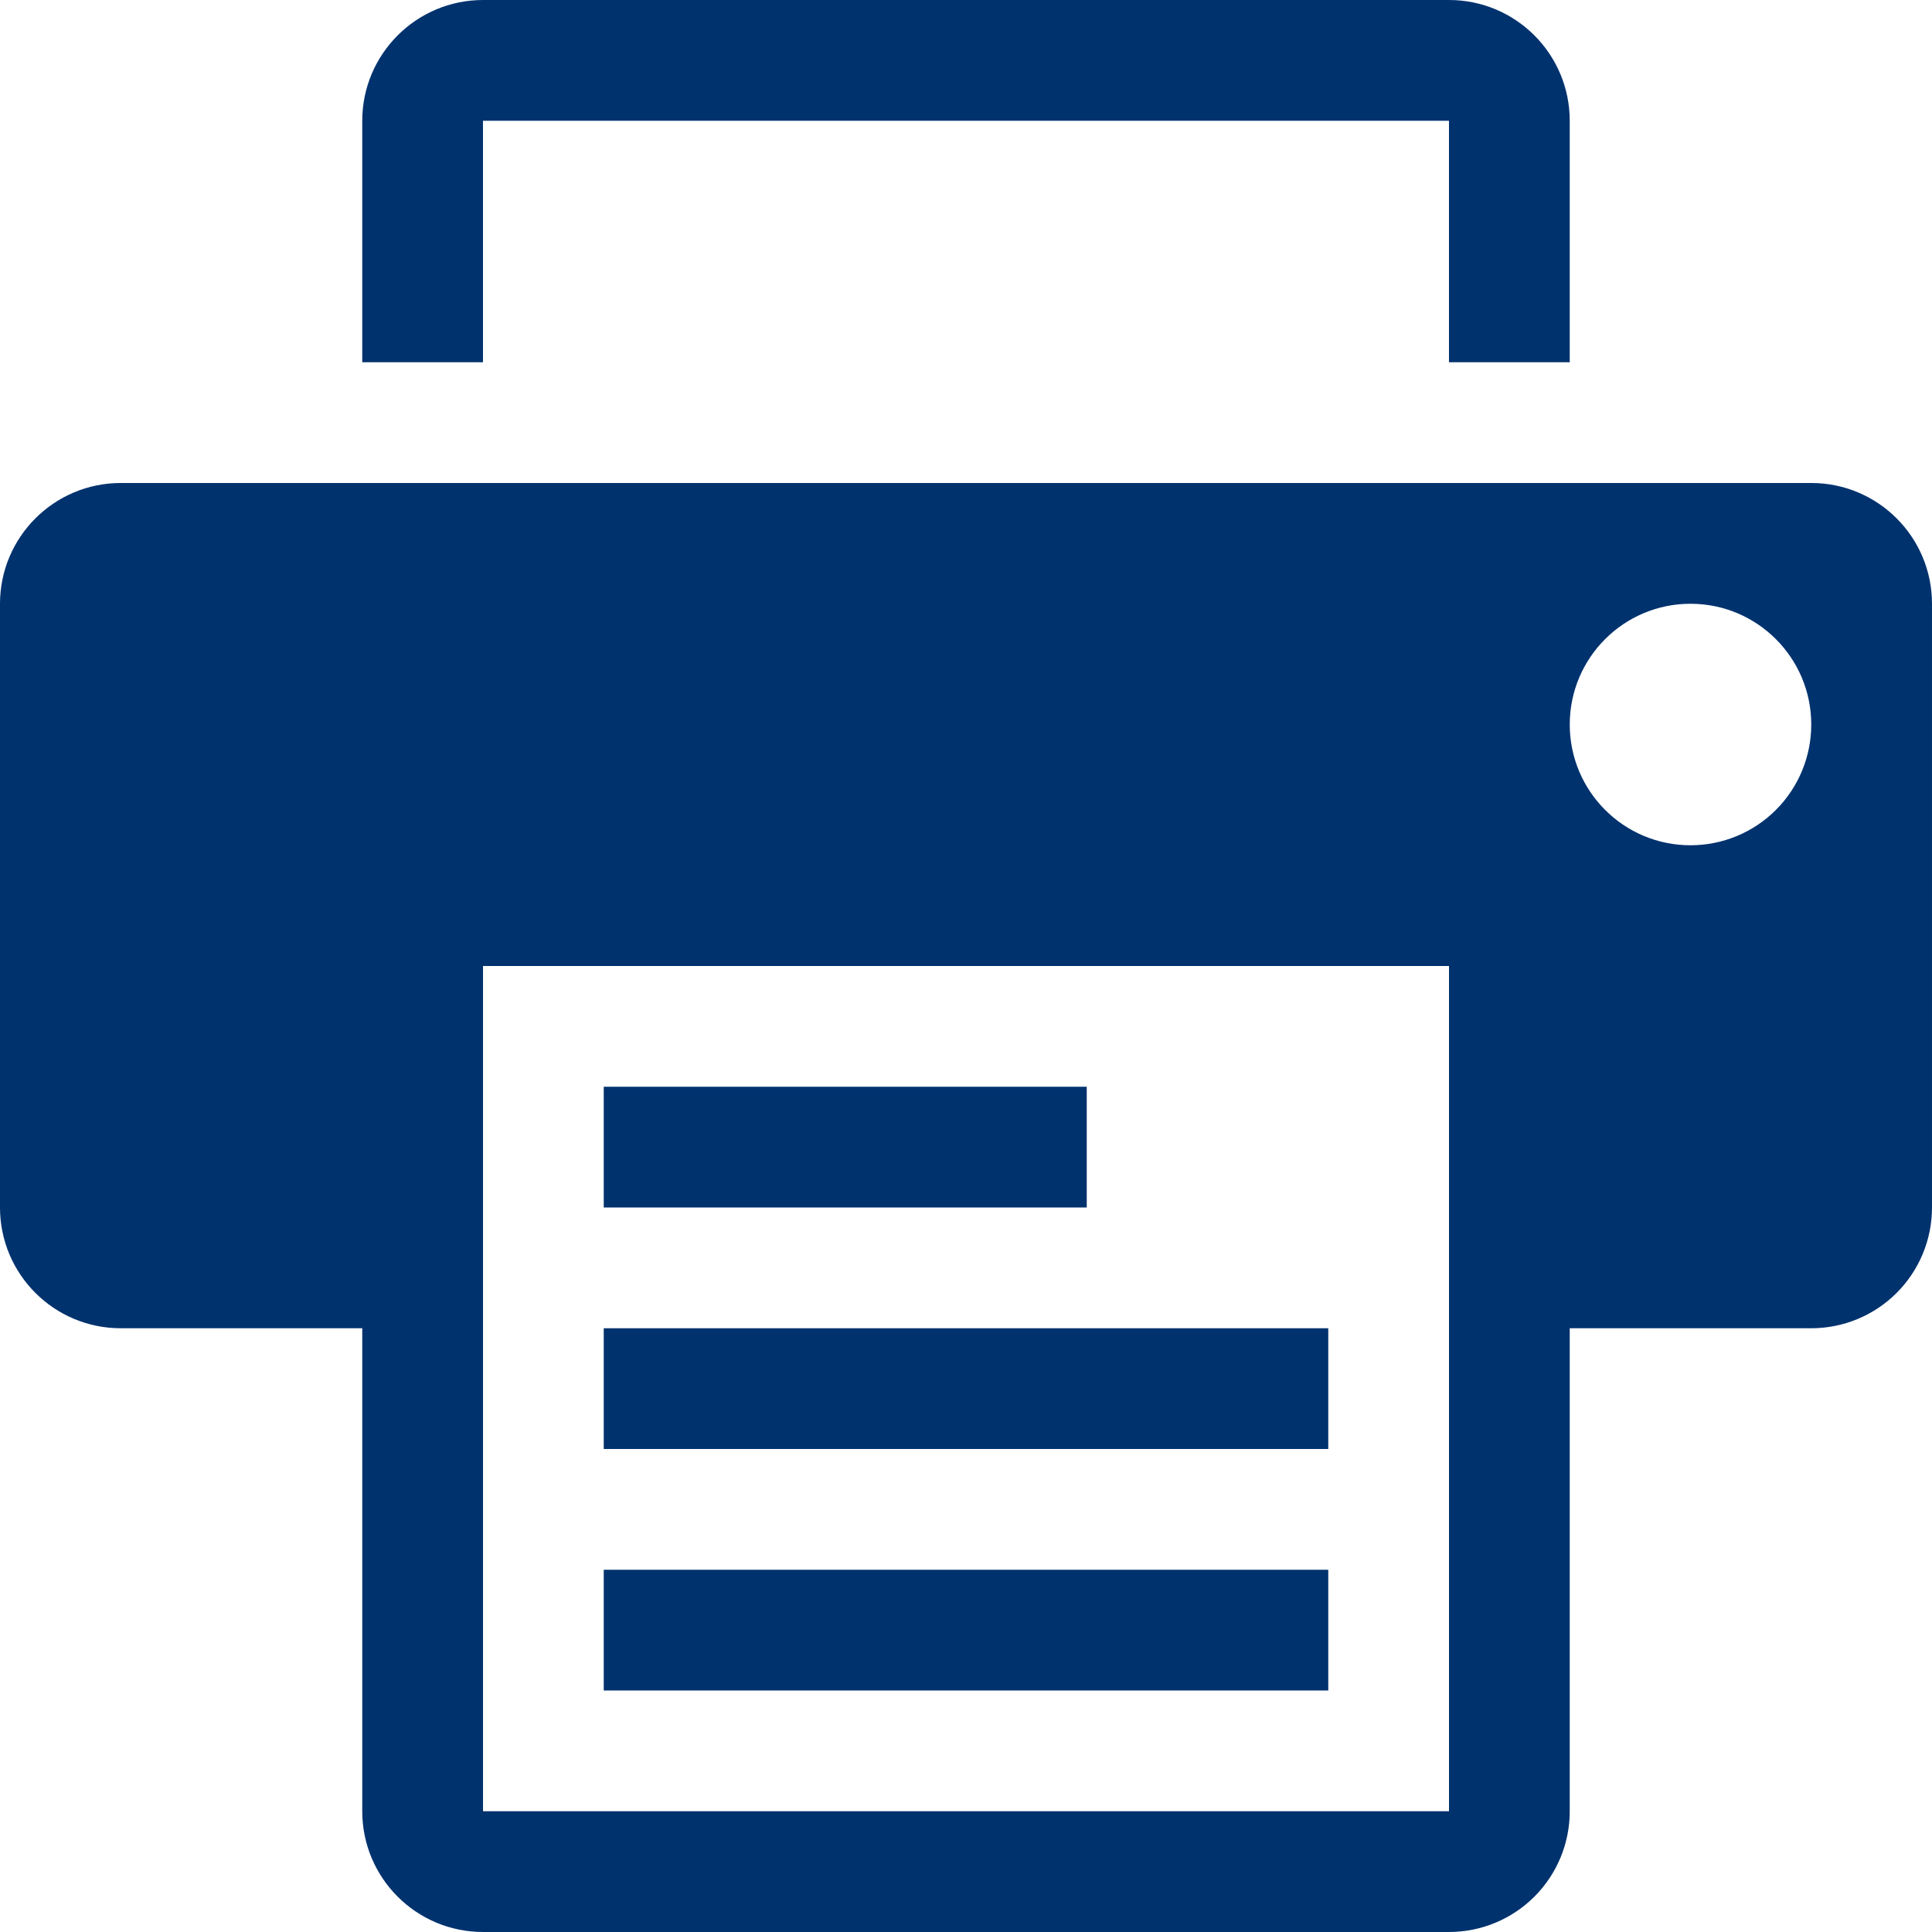
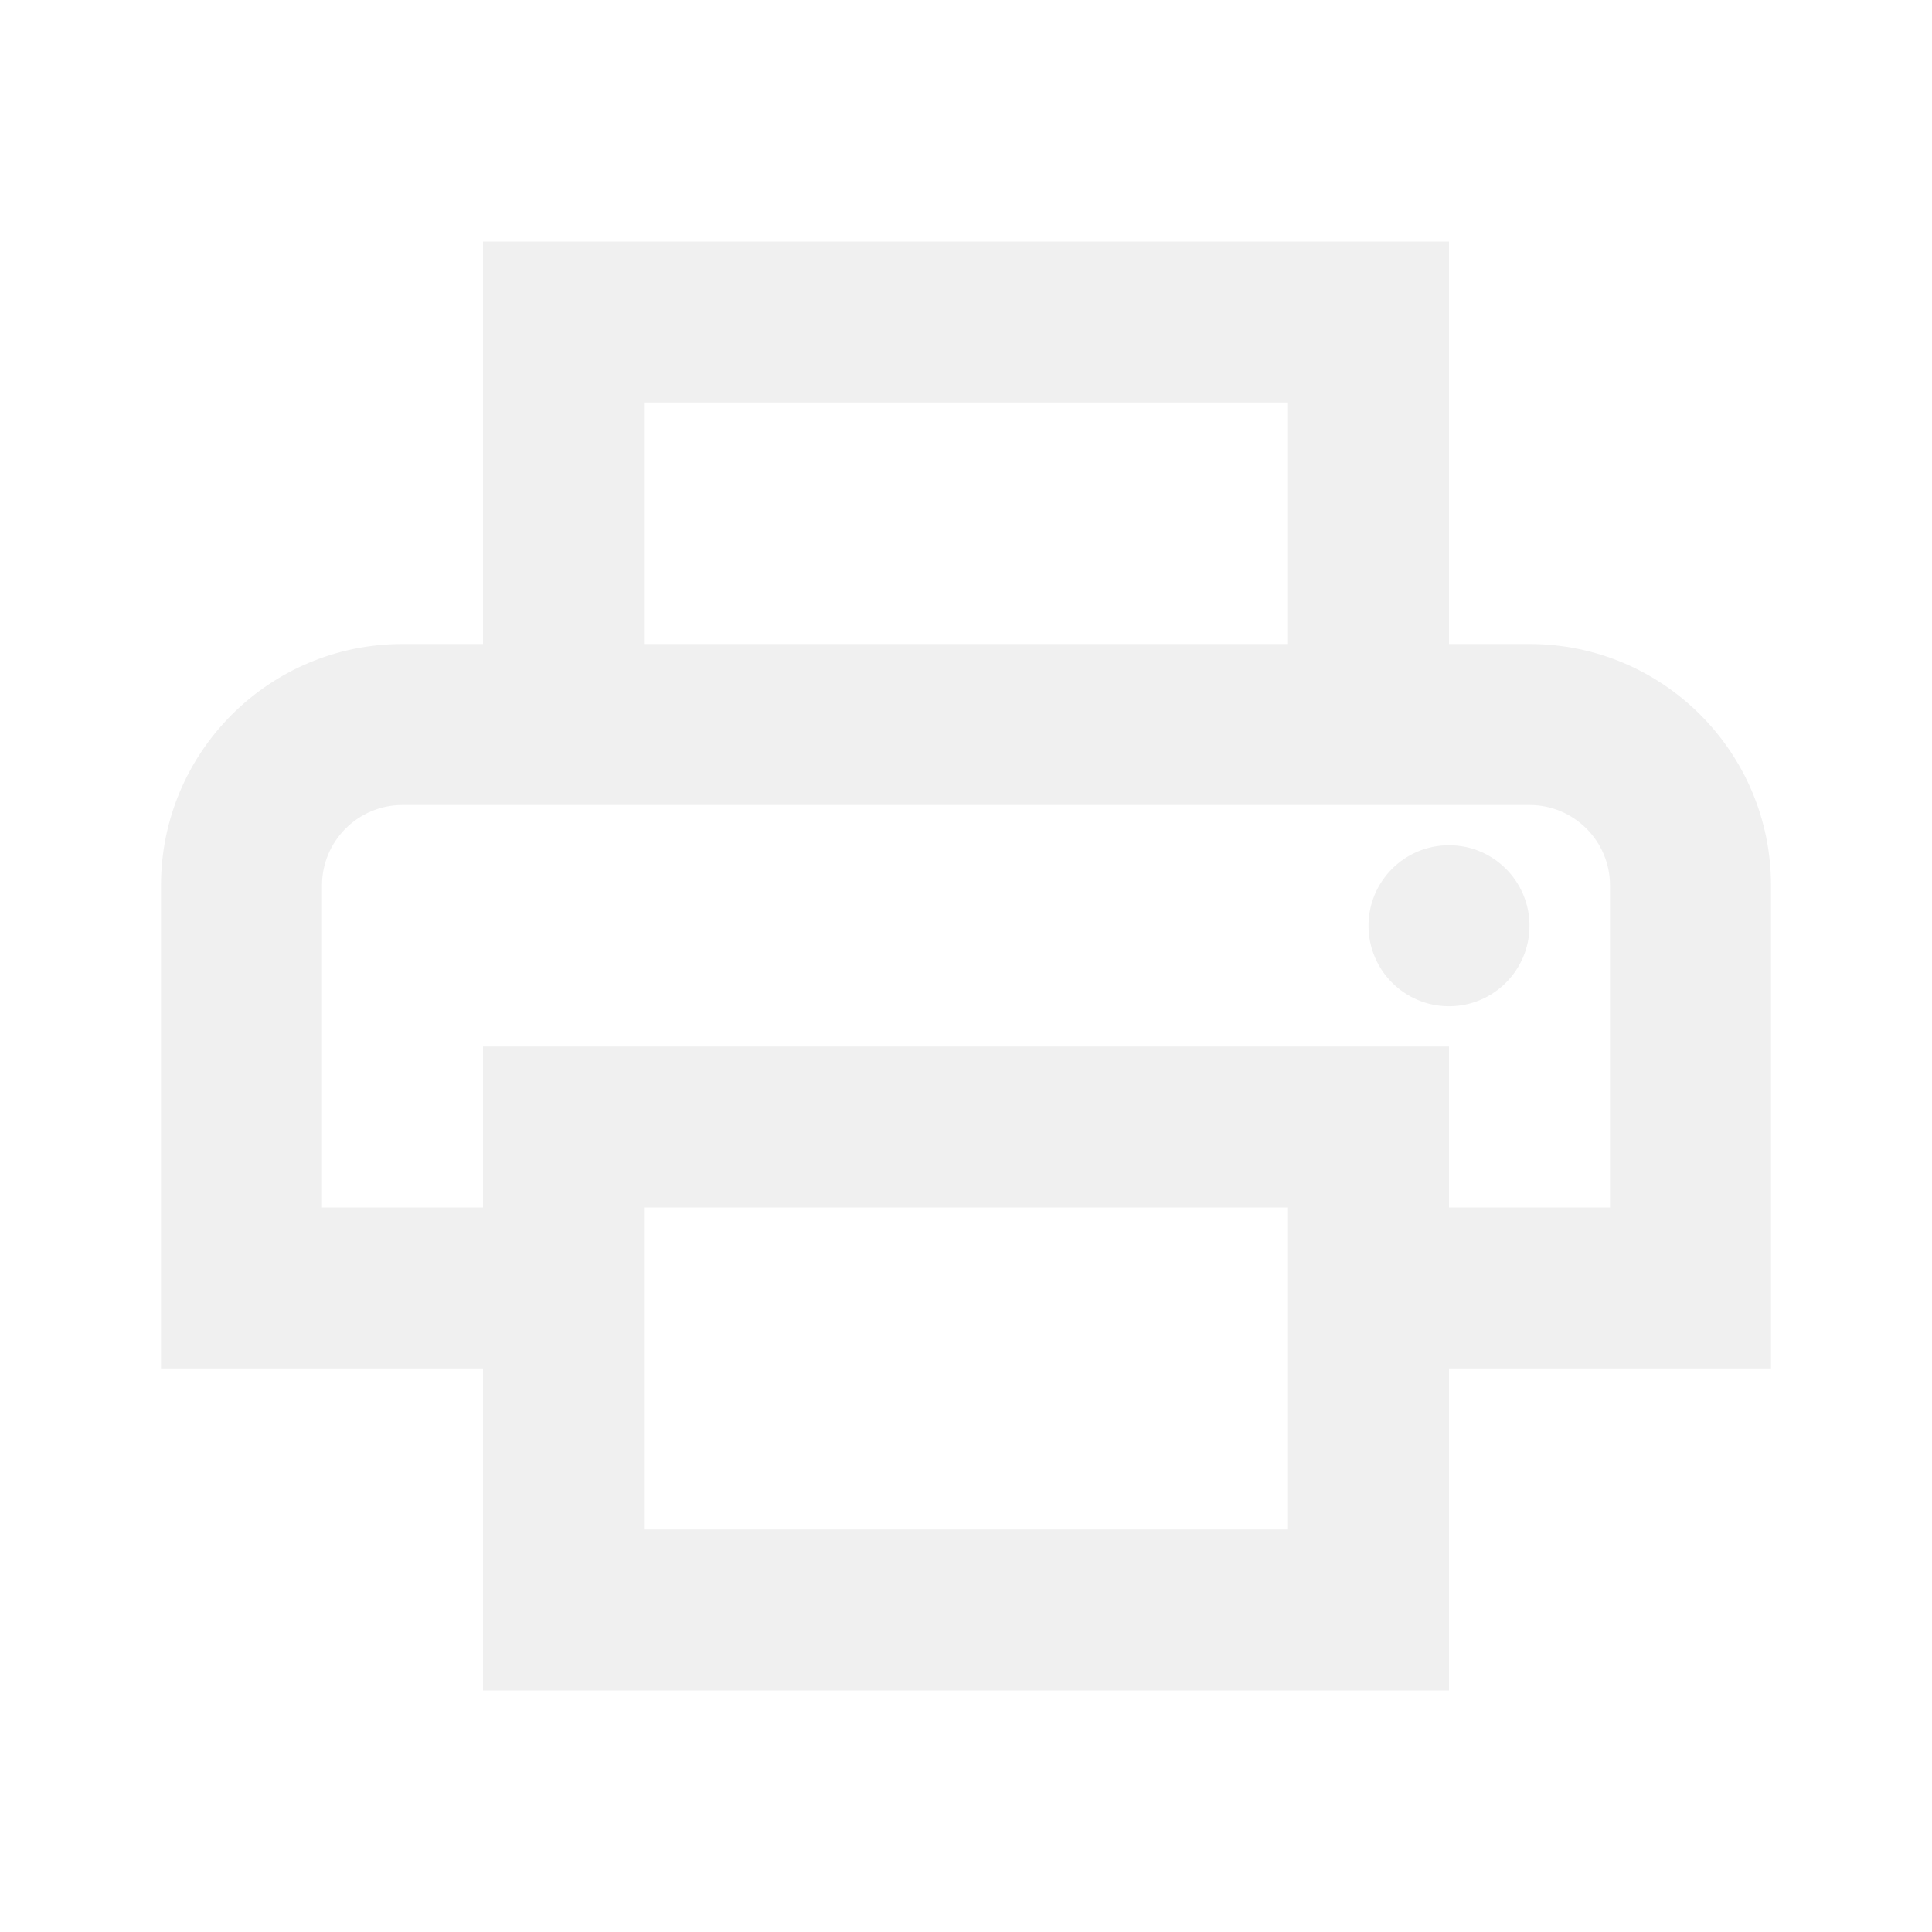
- <svg xmlns="http://www.w3.org/2000/svg" width="485.211" height="485.212" viewBox="0 0 485.211 485.212">
-   <g id="icon-print" transform="translate(-0.001)">
-     <g id="Group_1" data-name="Group 1">
-       <path id="Path_6" data-name="Path 6" d="M121.305,30.327h242.6V90.978h30.327V30.327A30.328,30.328,0,0,0,363.909,0h-242.6A30.35,30.35,0,0,0,90.978,30.327V90.978H121.3V30.327Z" fill="#00326e" />
-       <path id="Path_7" data-name="Path 7" d="M454.89,121.3H30.328A30.346,30.346,0,0,0,0,151.628V303.257a30.328,30.328,0,0,0,30.327,30.327H90.979v121.3a30.328,30.328,0,0,0,30.327,30.326h242.6a30.307,30.307,0,0,0,30.327-30.326v-121.3H454.89a30.307,30.307,0,0,0,30.322-30.327V151.628A30.325,30.325,0,0,0,454.89,121.3ZM363.909,454.886h-242.6V242.606h242.6Zm60.653-242.6a30.327,30.327,0,1,1,30.327-30.327A30.308,30.308,0,0,1,424.562,212.282Z" fill="#00326e" />
-       <rect id="Rectangle_1" data-name="Rectangle 1" width="121.304" height="30.327" transform="translate(151.629 272.93)" fill="#00326e" />
-       <rect id="Rectangle_2" data-name="Rectangle 2" width="181.958" height="30.321" transform="translate(151.629 333.584)" fill="#00326e" />
-       <rect id="Rectangle_3" data-name="Rectangle 3" width="181.958" height="30.322" transform="translate(151.629 394.237)" fill="#00326e" />
-     </g>
-   </g>
+ <svg xmlns="http://www.w3.org/2000/svg" id="outline-print-24px" width="24" height="24" viewBox="0 0 24 24">
+   <defs>
+     <style>
+             .cls-1{fill:none}.cls-2{fill:#f0f0f0}
+         </style>
+   </defs>
+   <path id="Path_785" d="M0 0h24v24H0z" class="cls-1" data-name="Path 785" />
+   <path id="Path_786" d="M19 8h-1V3H6v5H5a3 3 0 0 0-3 3v6h4v4h12v-4h4v-6a3 3 0 0 0-3-3zM8 5h8v3H8zm8 12v2H8v-4h8zm2-2v-2H6v2H4v-4a1 1 0 0 1 1-1h14a1 1 0 0 1 1 1v4z" class="cls-2" data-name="Path 786" />
+   <circle id="Ellipse_353" cx="1" cy="1" r="1" class="cls-2" data-name="Ellipse 353" transform="translate(17 10.5)" />
</svg>
